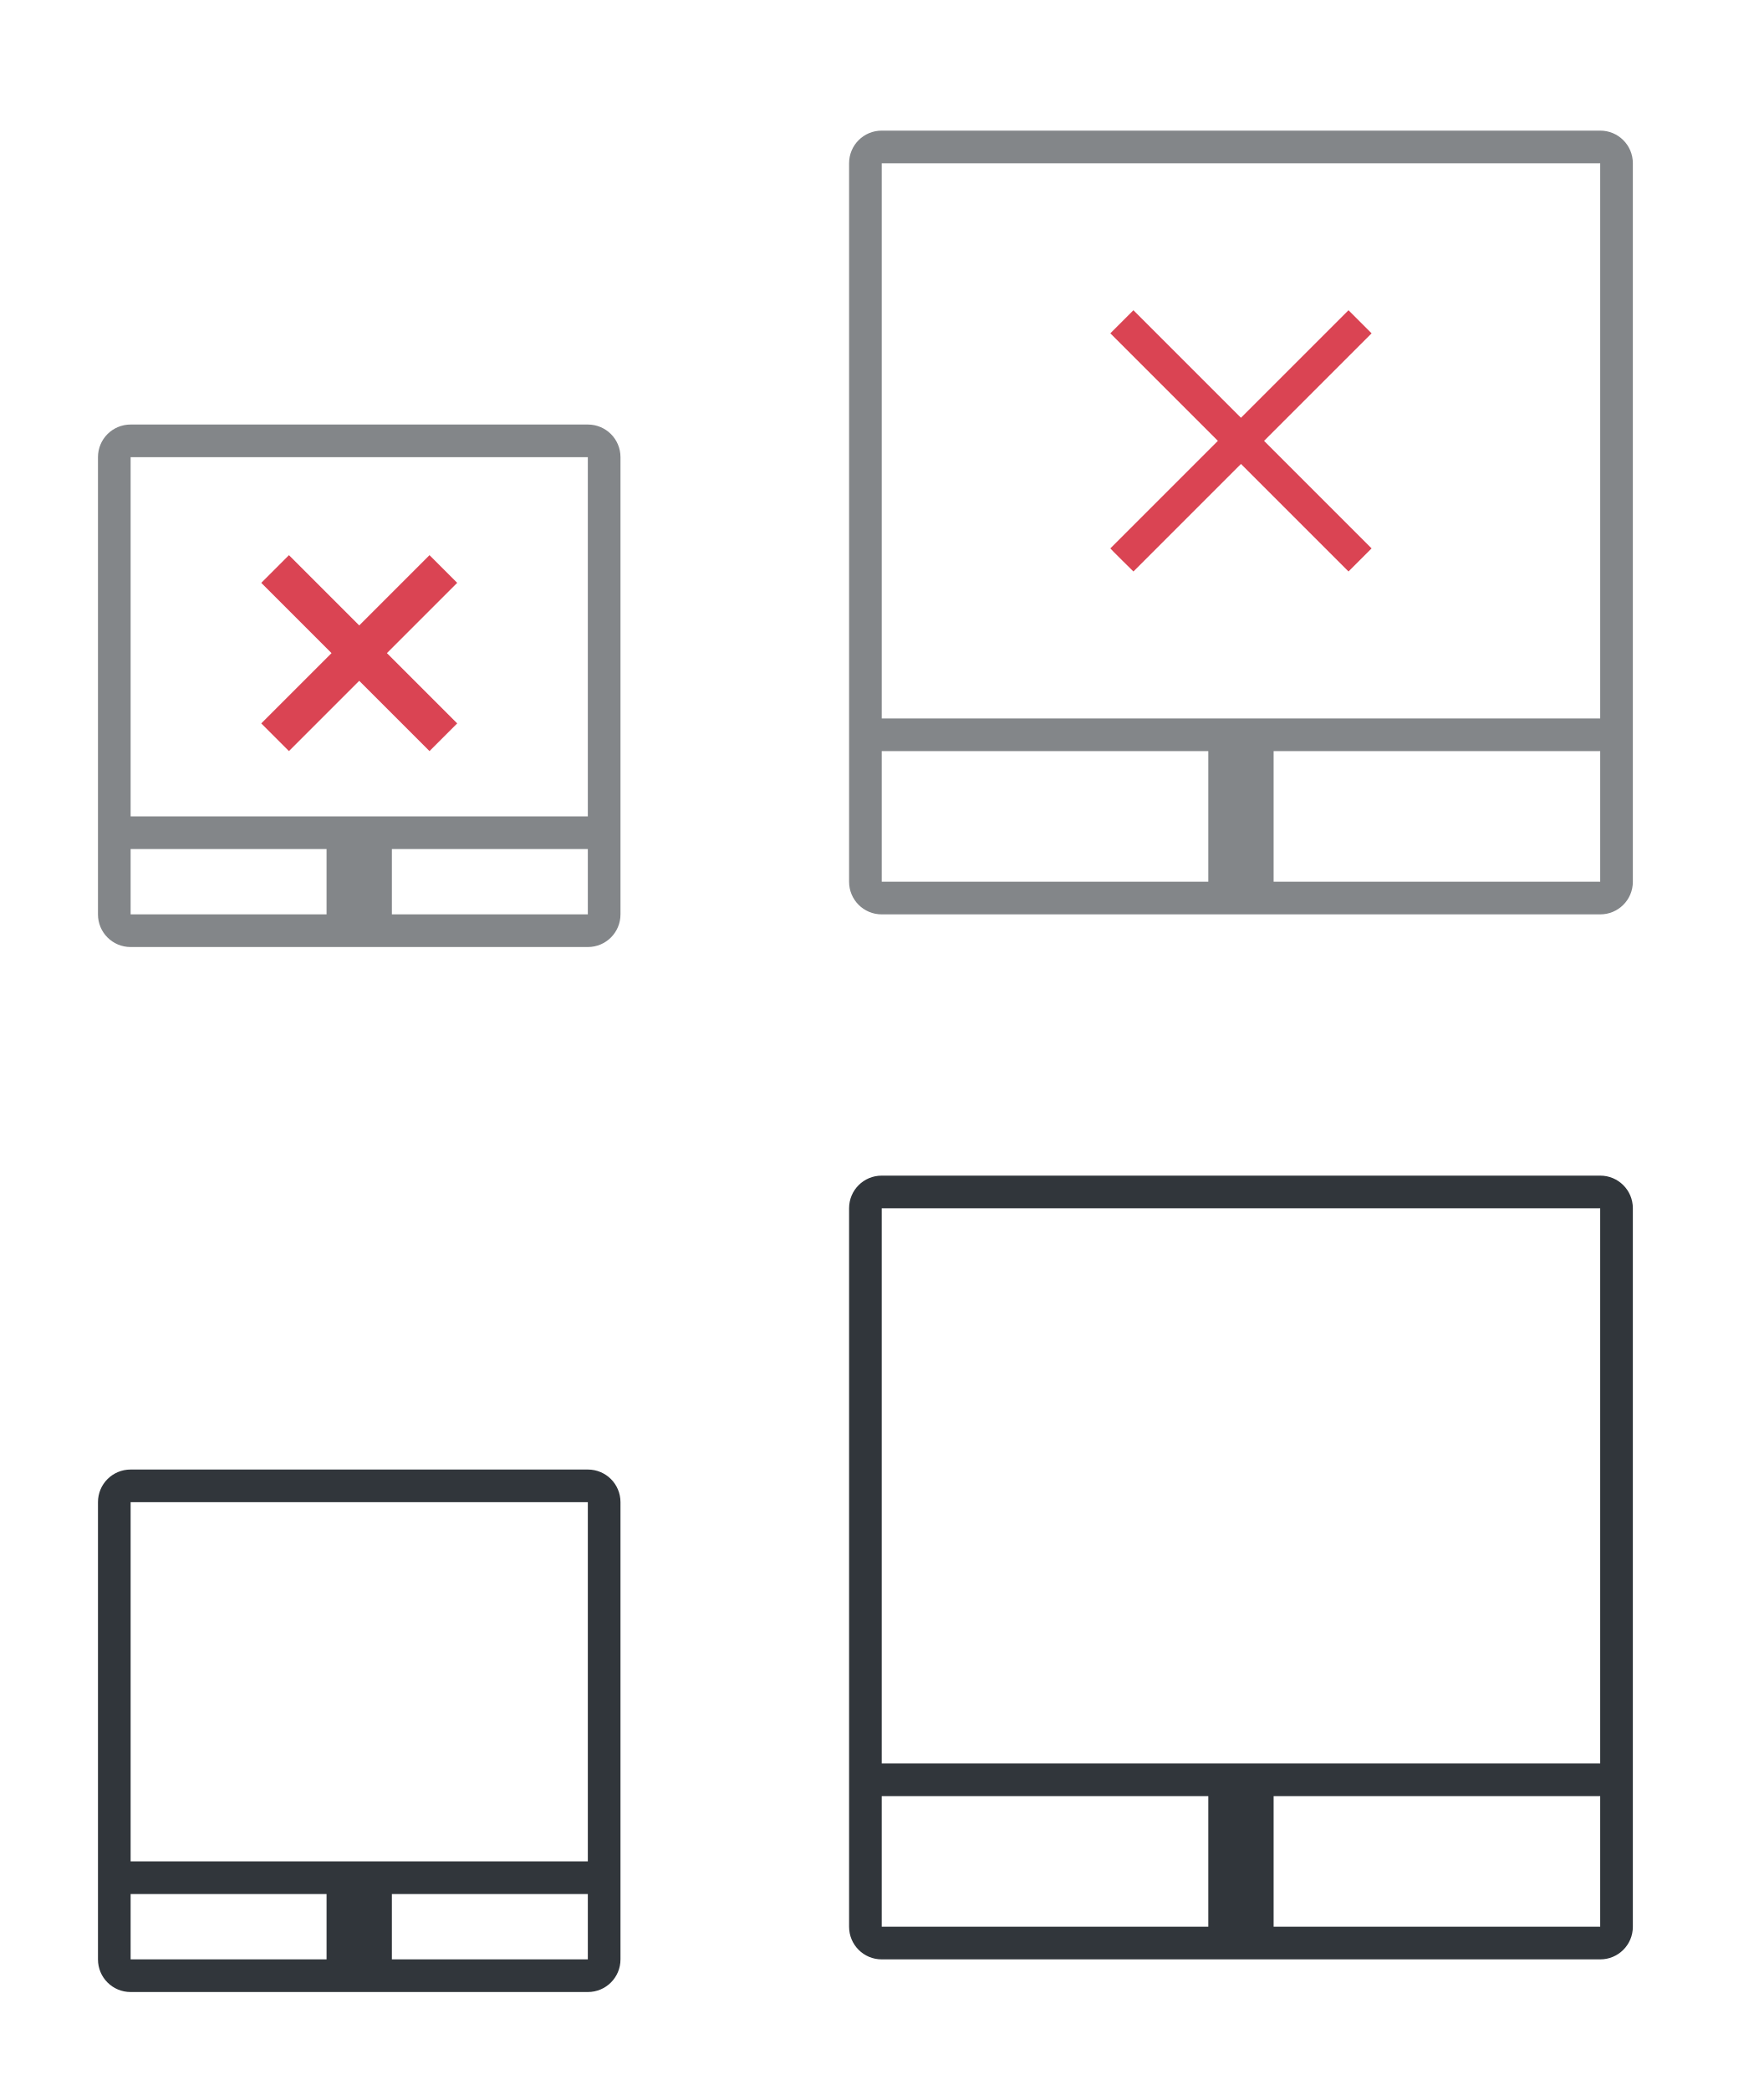
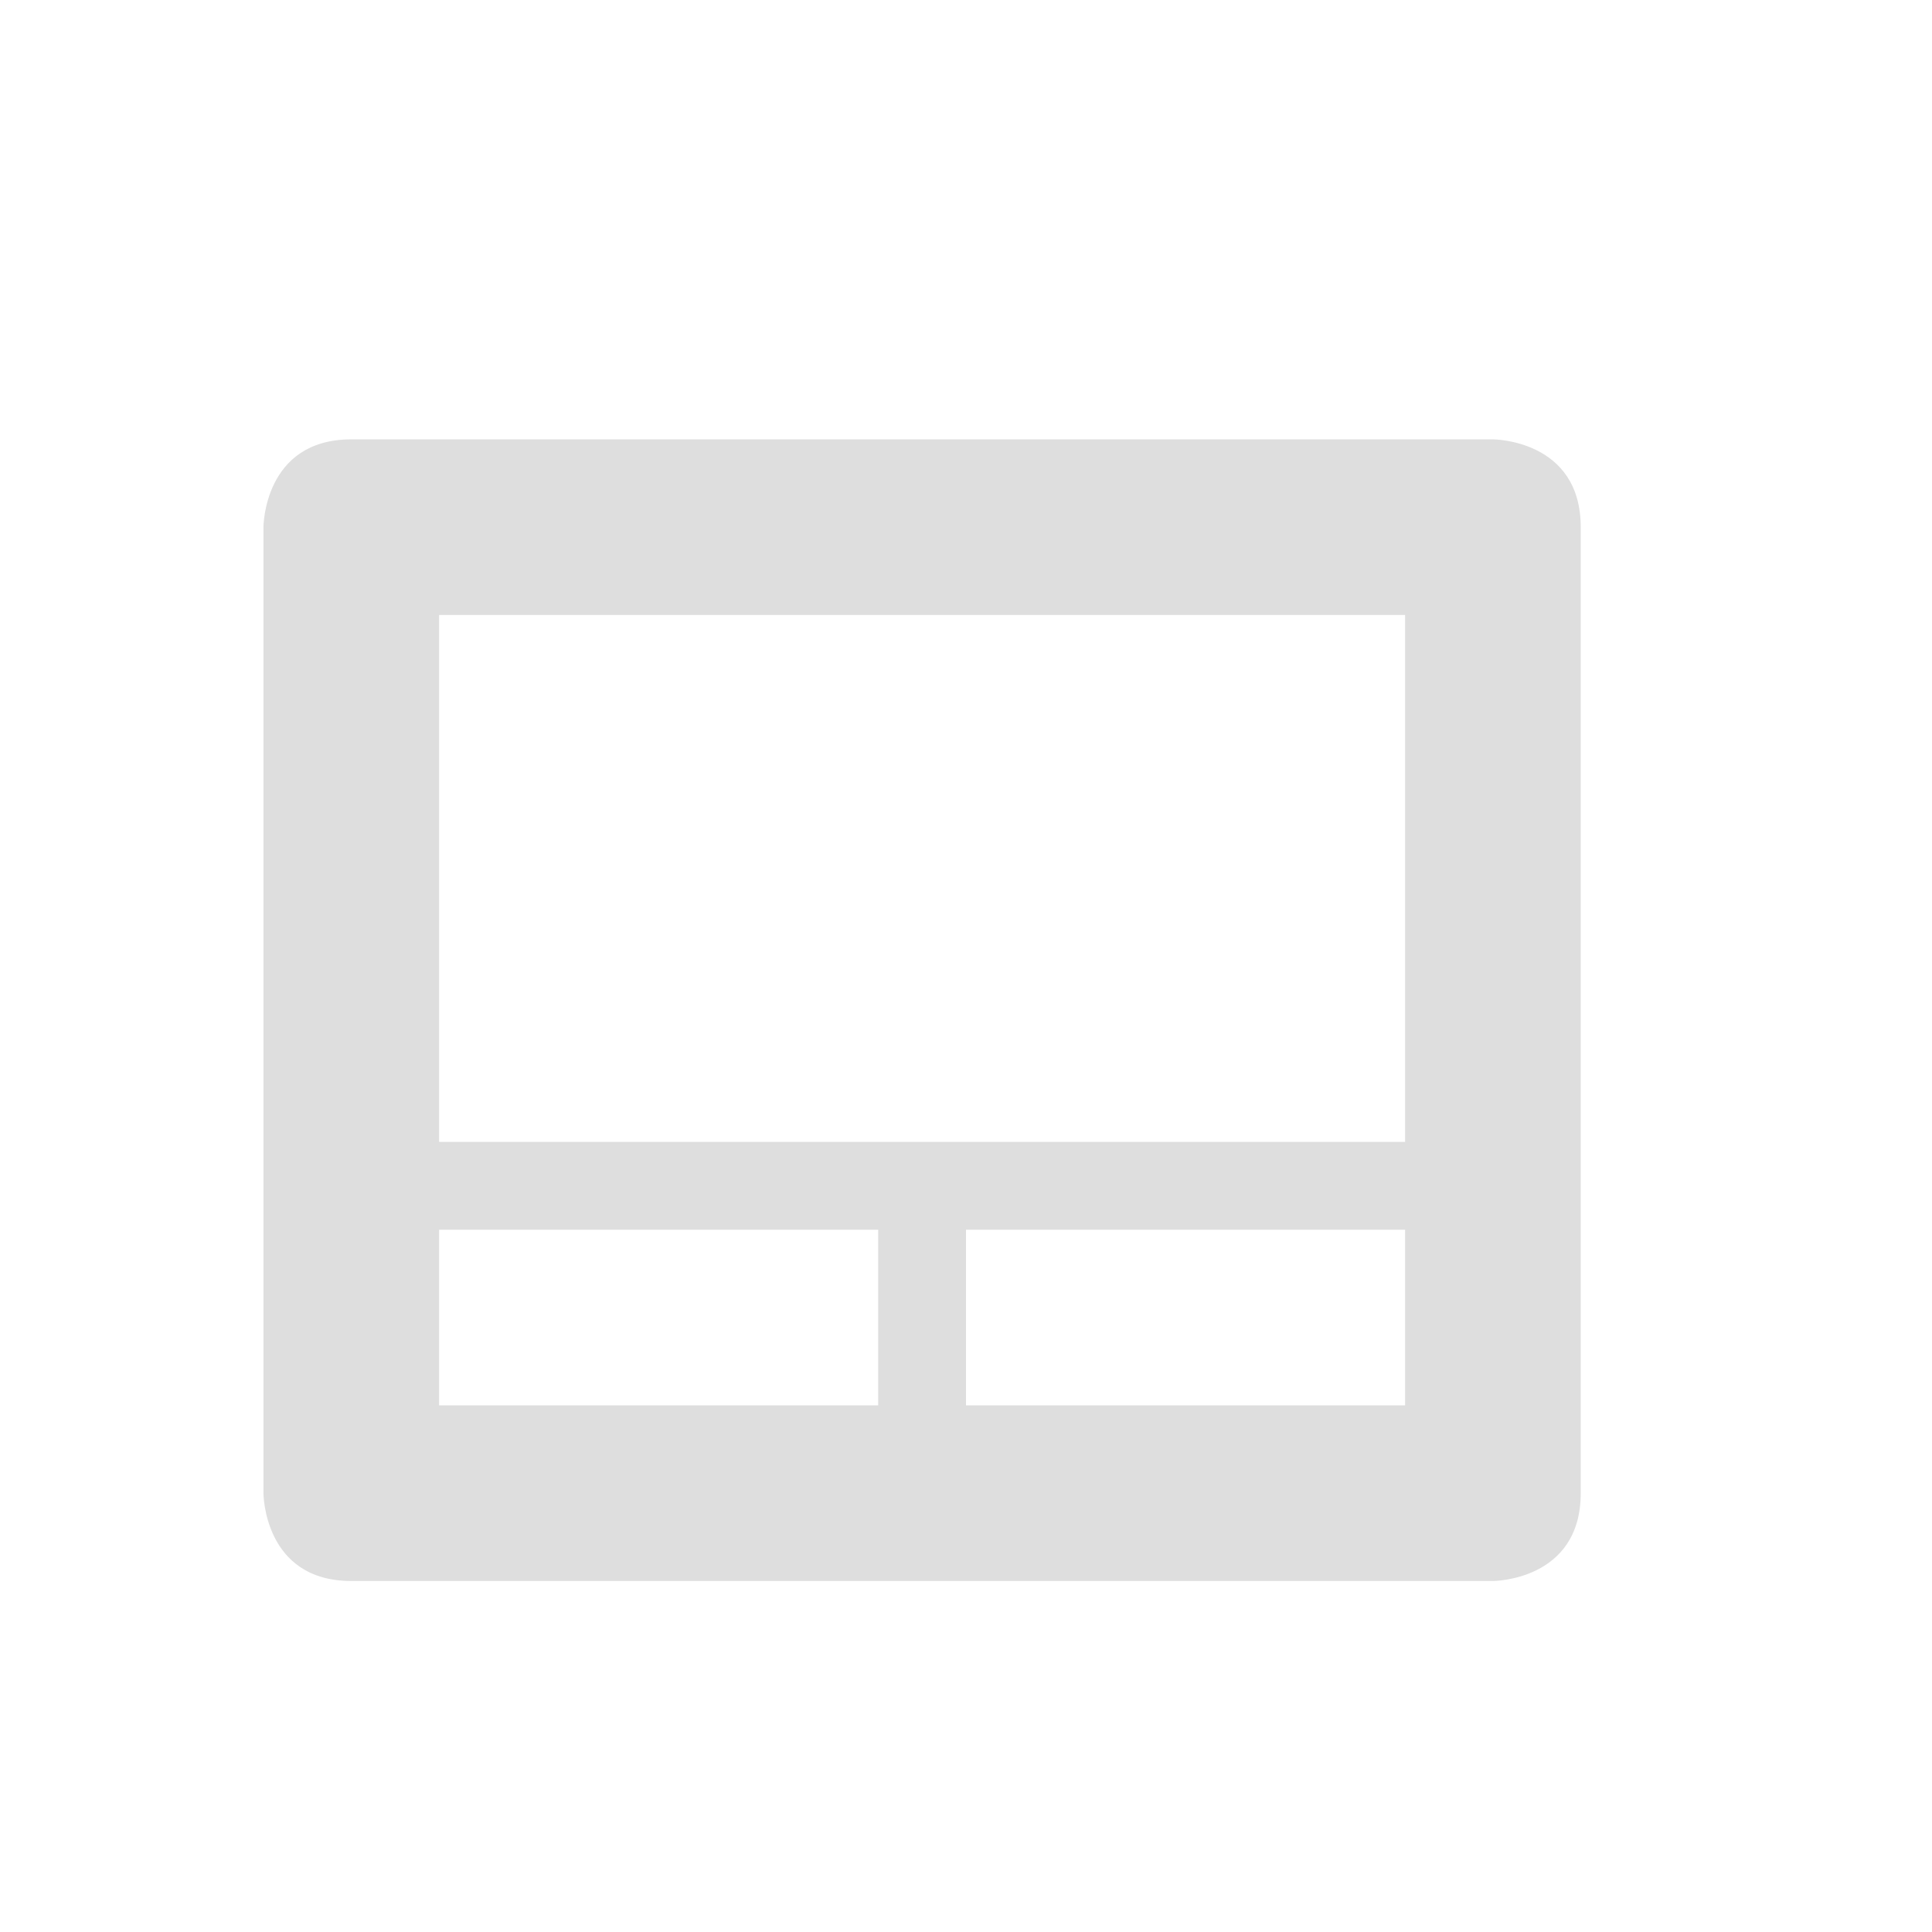
- <svg xmlns="http://www.w3.org/2000/svg" version="1.1" viewBox="0 0 54 64">
-   <defs>
-     <style id="current-color-scheme" type="text/css">.ColorScheme-Text {
-         color:#31363b;
-       }
-       .ColorScheme-Background {
-         color:#eff0f1;
-       }
-       .ColorScheme-Highlight {
-         color:#3daee9;
-       }
-       .ColorScheme-ViewText {
-         color:#31363b;
-       }
-       .ColorScheme-ViewBackground {
-         color:#fcfcfc;
-       }
-       .ColorScheme-ViewHover {
-         color:#93cee9;
-       }
-       .ColorScheme-ViewFocus{
-         color:#3daee9;
-       }
-       .ColorScheme-ButtonText {
-         color:#31363b;
-       }
-       .ColorScheme-ButtonBackground {
-         color:#eff0f1;
-       }
-       .ColorScheme-ButtonHover {
-         color:#93cee9;
-       }
-       .ColorScheme-ButtonFocus{
-         color:#3daee9;
-       }
-       .ColorScheme-NegativeText {
-         color:#da4453;
-       }</style>
+ <svg xmlns="http://www.w3.org/2000/svg" id="svg7384" width="22" height="22" version="1.1" style="enable-background:new">
+   <defs id="defs7386">
+     <style id="current-color-scheme" type="text/css">
+    .ColorScheme-Text { color:#dedede; } .ColorScheme-Highlight { color:#5294e2; } .ColorScheme-ButtonBackground { color:#dedede; }
+   </style>
  </defs>
-   <g id="22-22-touchpad_enabled" transform="translate(0,32)">
-     <path class="ColorScheme-Text" d="m4 13c-0.554 0-1 0.446-1 1v14c0 0.554 0.446 1 1 1h14c0.554 0 1-0.446 1-1v-14c0-0.554-0.446-1-1-1h-14zm0 1h14v11h-14v-11zm0 12h6v2h-6v-2zm8 0h6v2h-6v-2z" fill="currentColor" />
-     <path d="m0 10v22h22v-22h-22z" fill="none" />
+   <g id="touchpad_enabled">
+     <path id="rect4148" d="m 0,0 h 22 c 0,0 0,0 0,0 v 22 c 0,0 0,0 0,0 H 0 c 0,0 0,0 0,0 V 0 c 0,0 0,0 0,0 z" style="opacity:0;fill:currentColor;fill-opacity:1;fill-rule:nonzero;stroke:none;stroke-width:1;stroke-linecap:round;stroke-linejoin:round;stroke-miterlimit:4;stroke-dasharray:none;stroke-dashoffset:0;stroke-opacity:1" />
+     <path style="fill:#dedede;fill-opacity:1;stroke:none" d="m 4,5.003 c -1,0 -1,1 -1,1 v 11 c 0,0 0,1 1,1 h 13 c 0,0 1,0 1,-1 v -11 c 0,-1 -1,-1 -1,-1 z m 1,2 h 11 v 6 H 5 Z m 0,7 h 5 v 2 H 5 Z m 6,0 h 5 v 2 h -5 z" id="path5073-3" />
  </g>
-   <g id="touchpad_enabled" transform="translate(0,32)">
-     <path class="ColorScheme-Text" d="m27 4c-0.554 0-1 0.446-1 1v22c0 0.554 0.446 1 1 1h22c0.554 0 1-0.446 1-1v-22c0-0.554-0.446-1-1-1h-22zm0 1h22v17h-22v-17zm0 18h10v4h-10v-4zm12 0h10v4h-10v-4z" fill="currentColor" />
-     <path d="m22 0v32h32v-32h-32z" fill="none" />
+   <g id="touchpad_disabled" transform="translate(0,24.423)">
+     <path style="opacity:0;fill:currentColor;fill-opacity:1;fill-rule:nonzero;stroke:none;stroke-width:1;stroke-linecap:round;stroke-linejoin:round;stroke-miterlimit:4;stroke-dasharray:none;stroke-dashoffset:0;stroke-opacity:1" d="m 0,0 h 22 c 0,0 0,0 0,0 v 22 c 0,0 0,0 0,0 H 0 c 0,0 0,0 0,0 V 0 c 0,0 0,0 0,0 z" id="path838" />
+     <g style="display:inline;filter:url(#filter7554);enable-background:new" transform="rotate(90,272.0001,213.9999)" id="g844">
+       <rect style="fill:none;stroke:none" id="rect840" width="16" height="16" x="61" y="467" />
+       <path style="fill:#dedede;fill-opacity:1;stroke:none;opacity:0.5" d="m 185,340 c -1,0 -1,1 -1,1 v 11 c 0,0 0,1 1,1 h 13 c 0,0 1,0 1,-1 v -11 c 0,-1 -1,-1 -1,-1 z m 1,2 h 11 v 6 h -11 z m 0,7 h 5 v 2 h -5 z m 6,0 h 5 v 2 h -5 z" transform="rotate(-90,195.0018,471.9982)" id="path842" />
+     </g>
  </g>
-   <g id="22-22-touchpad_disabled">
-     <path class="ColorScheme-Text" d="m4 13c-0.554 0-1 0.446-1 1v14c0 0.554 0.446 1 1 1h14c0.554 0 1-0.446 1-1v-14c0-0.554-0.446-1-1-1h-14zm0 1h14v11h-14v-11zm0 12h6v2h-6v-2zm8 0h6v2h-6v-2z" fill="currentColor" fill-opacity=".6" />
-     <path d="m0 10v22h22v-22h-22z" fill="none" />
-     <path class="ColorScheme-NegativeText" d="M 8.848,17 8,17.848 10.152,20 8,22.152 8.848,23 11,20.848 13.152,23 14,22.152 11.848,20 14,17.848 13.152,17 11,19.152 8.848,17 Z" fill="currentColor" />
-   </g>
-   <g id="touchpad_disabled">
-     <path class="ColorScheme-Text" d="m27 4c-0.554 0-1 0.446-1 1v22c0 0.554 0.446 1 1 1h22c0.554 0 1-0.446 1-1v-22c0-0.554-0.446-1-1-1h-22zm0 1h22v17h-22v-17zm0 18h10v4h-10v-4zm12 0h10v4h-10v-4z" fill="currentColor" fill-opacity=".6" />
-     <path d="m22 0v32h32v-32h-32z" fill="none" />
-   </g>
-   <path class="ColorScheme-NegativeText" d="M 34,10.207 37.293,13.5 34,16.793 c 0.013,0.025 0.707,0.707 0.707,0.707 L 38,14.207 41.293,17.5 42,16.793 38.707,13.5 42,10.207 41.293,9.5 38,12.793 34.707,9.5 Z" fill="currentColor" />
</svg>
